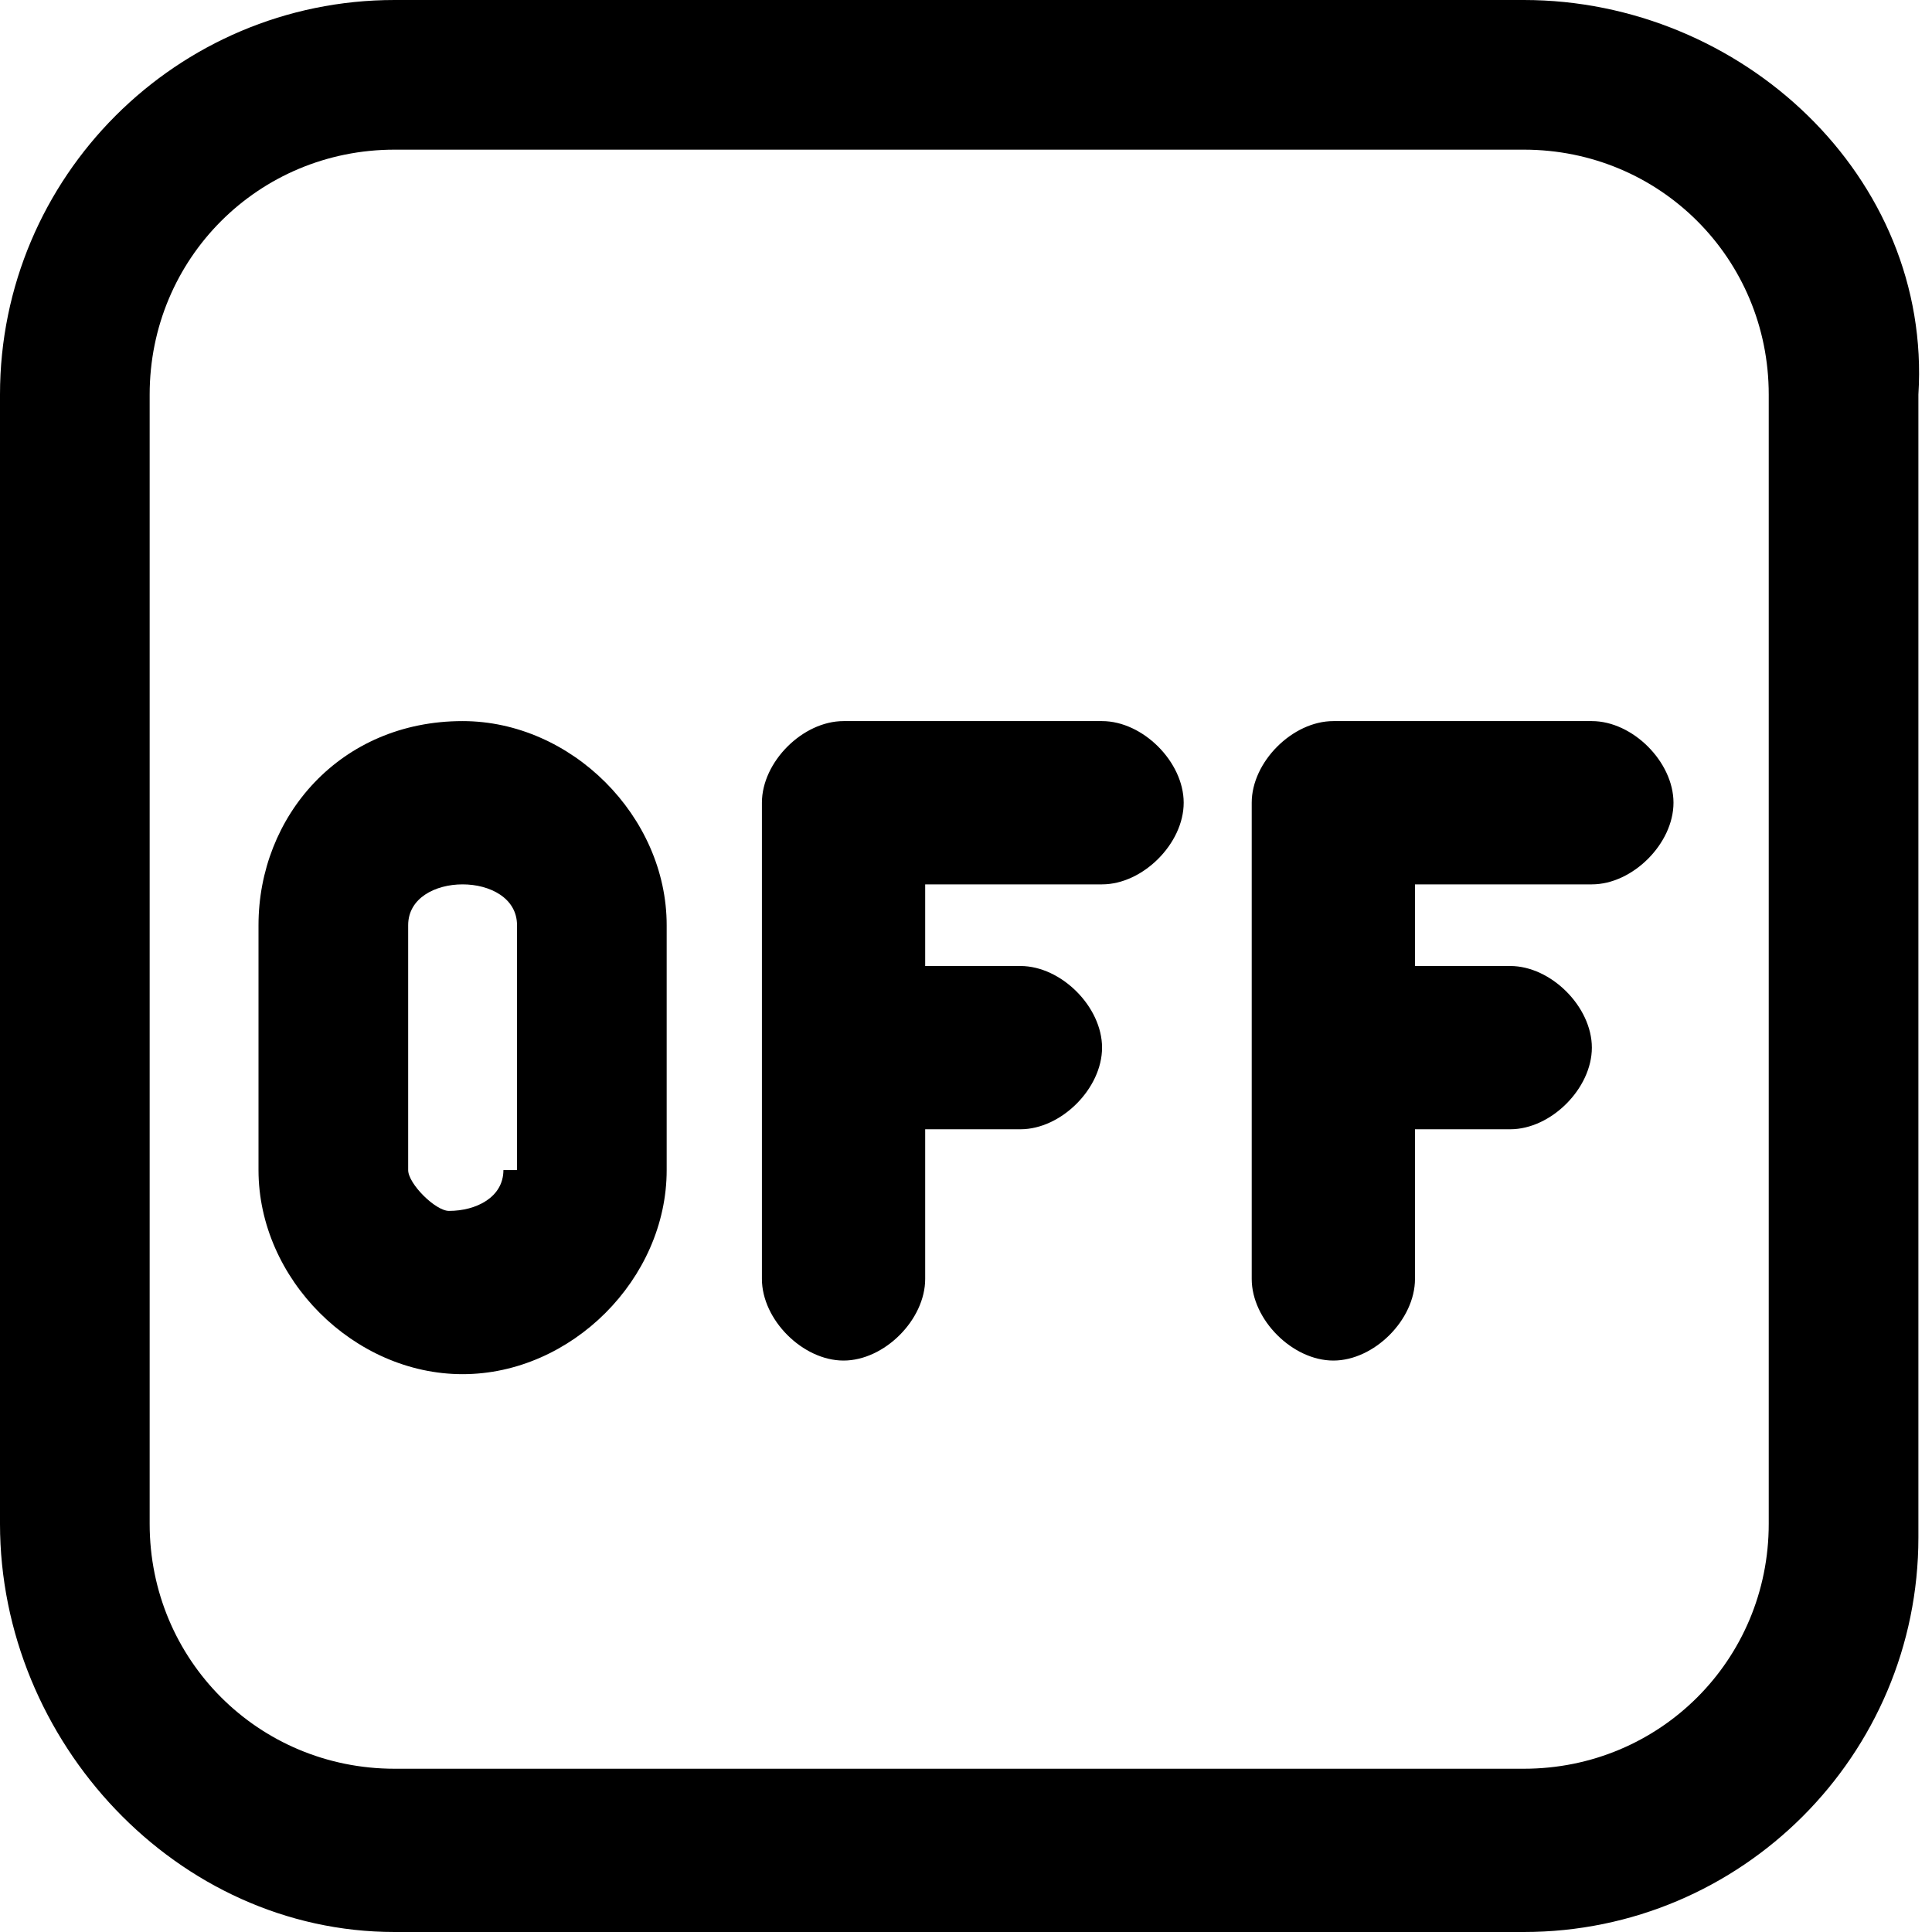
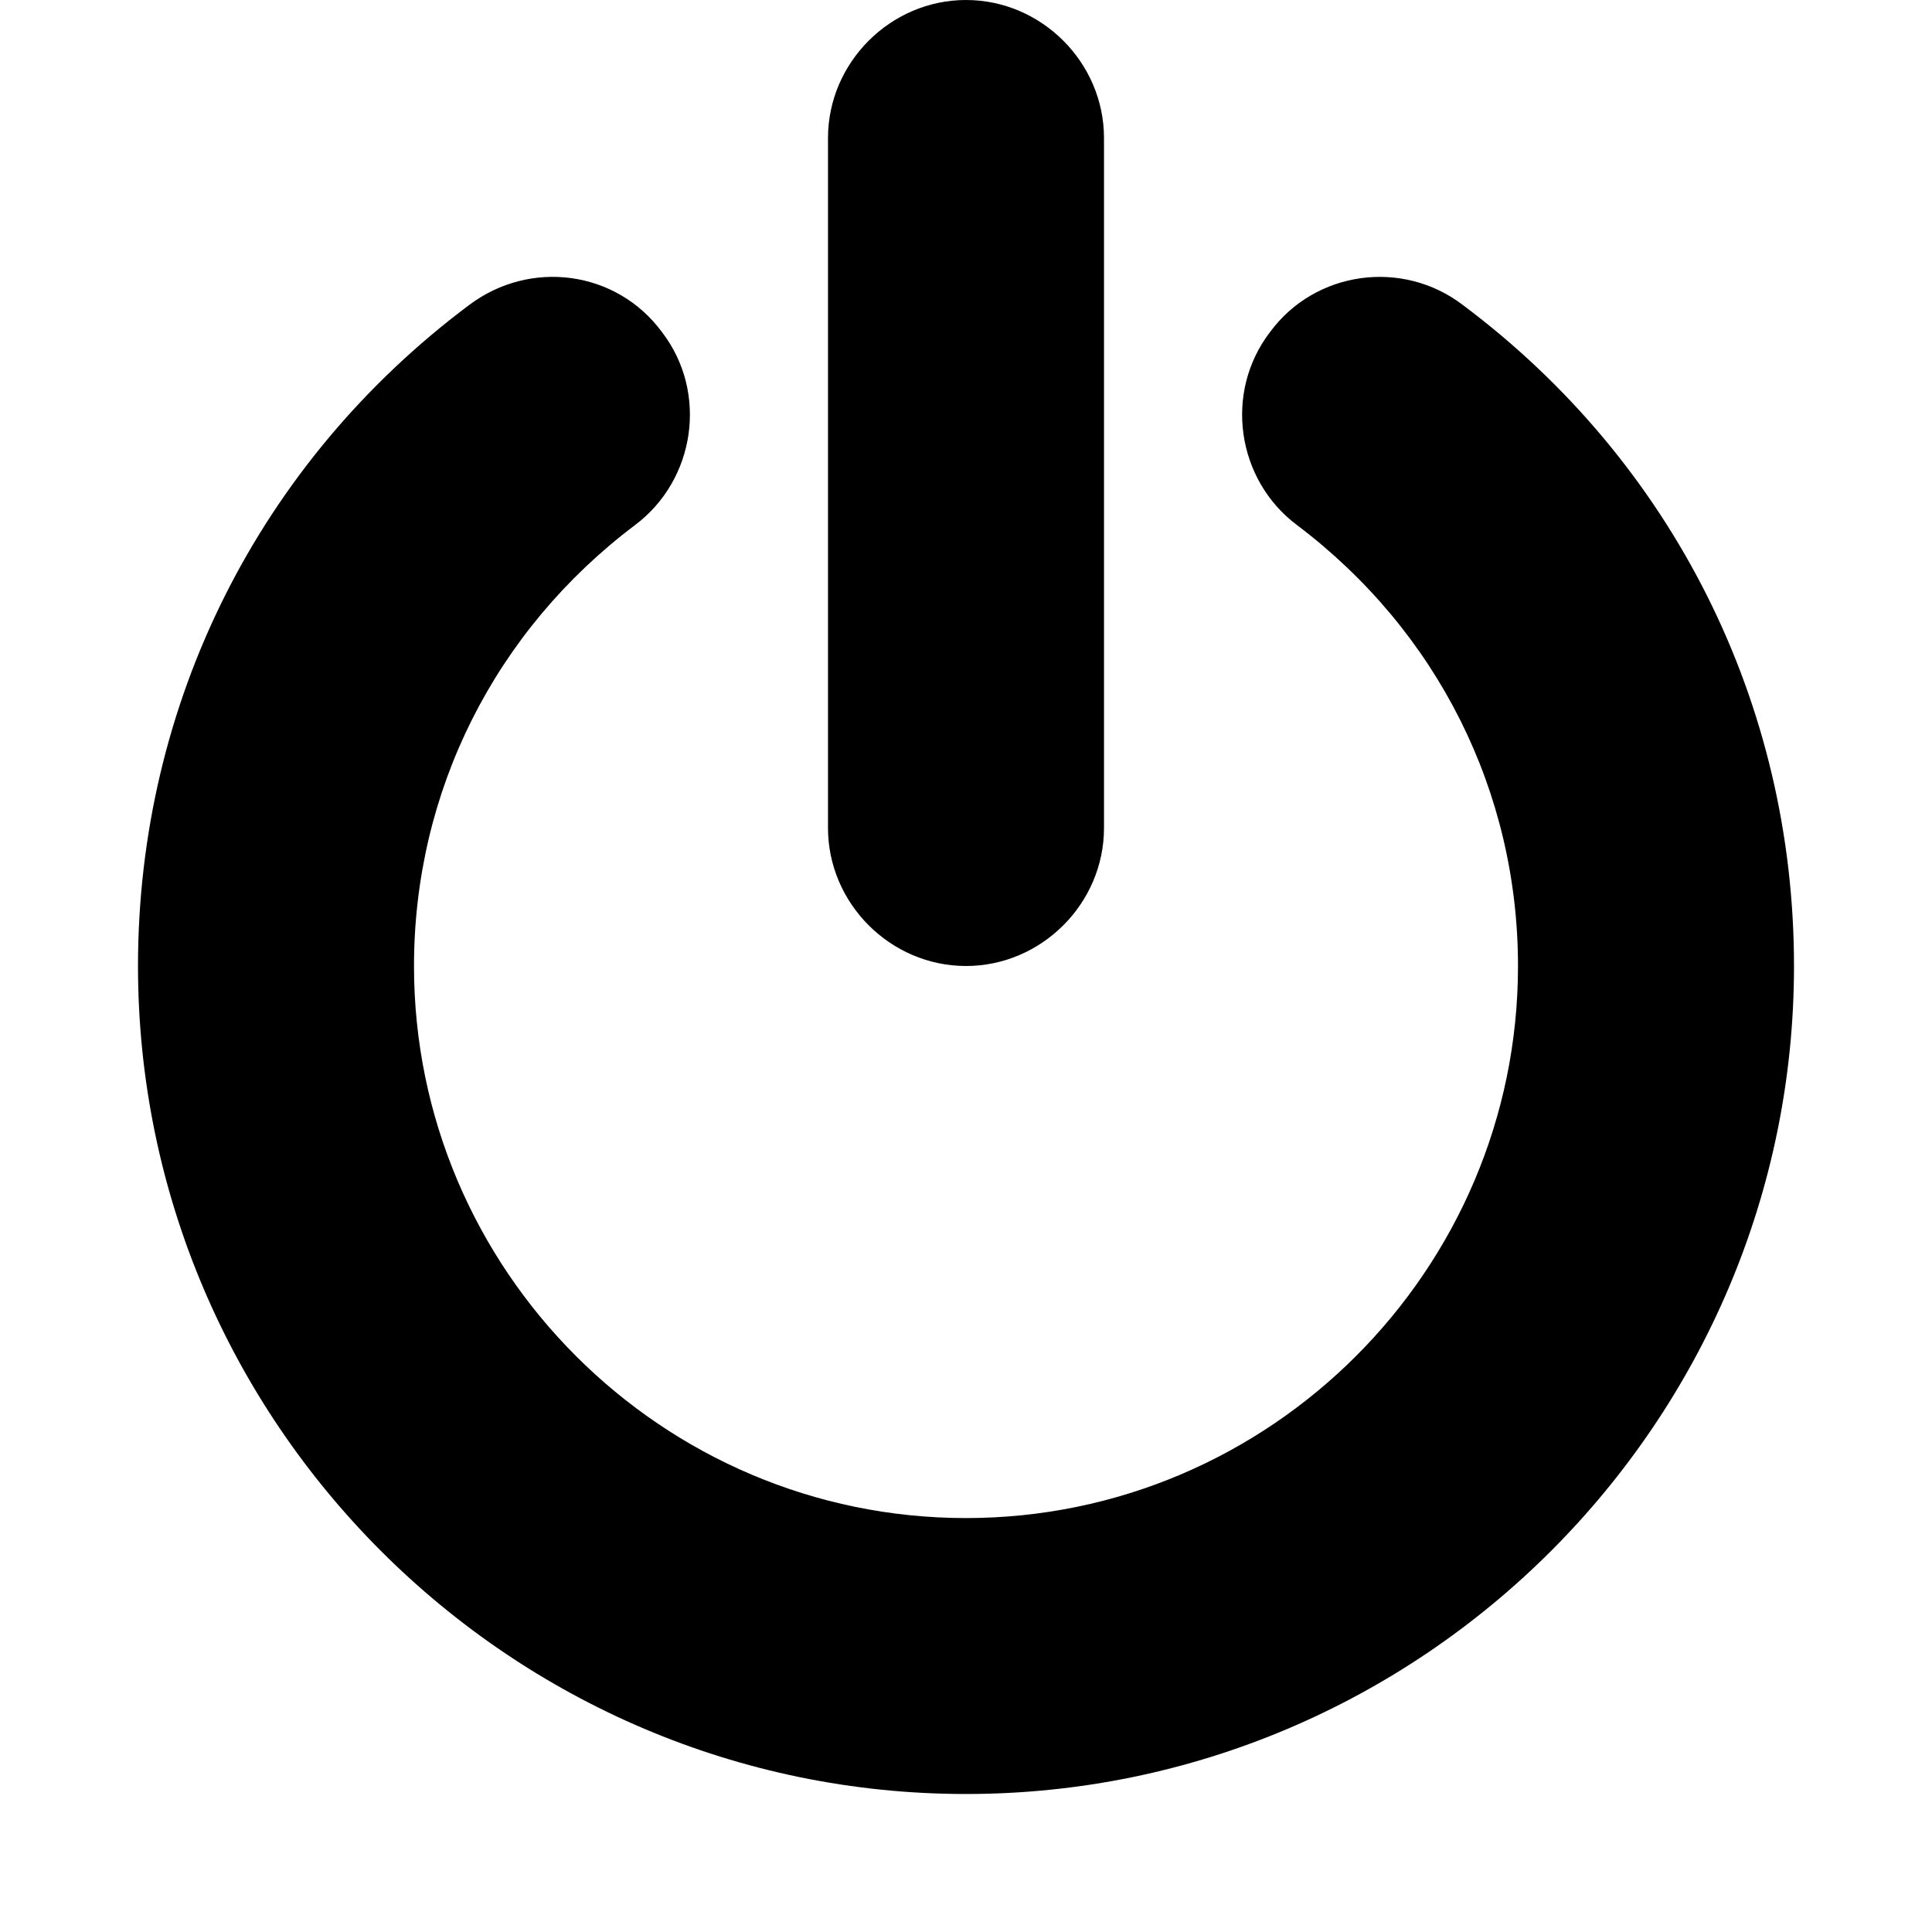
- <svg xmlns="http://www.w3.org/2000/svg" viewBox="0 0 14.2 14.2" aria-labelledby="title" width="1em" height="1em" fill="currentColor">
-   <path d="M11.2,0H2.9C1.3,0,0,1.3,0,2.9v8.3c0,1.6,1.3,3,2.9,3h8.3c1.6,0,2.9-1.3,2.9-2.9V2.9C14.2,1.3,12.8,0,11.2,0z M13,11.2  c0,1-0.8,1.8-1.8,1.8H2.9c-1,0-1.8-0.8-1.8-1.8V2.9c0-1,0.8-1.8,1.8-1.8h8.3c1,0,1.8,0.8,1.8,1.8L13,11.2L13,11.2z" />
-   <path d="M3.4,5.3C2.5,5.3,1.9,6,1.9,6.8v1.8c0,0.8,0.7,1.5,1.5,1.5s1.5-0.7,1.5-1.5V6.8C4.9,6,4.2,5.3,3.4,5.3z M3.7,8.6  c0,0.2-0.2,0.3-0.4,0.3C3.2,8.9,3,8.7,3,8.6V6.8c0-0.2,0.2-0.3,0.4-0.3c0.2,0,0.4,0.1,0.4,0.3V8.6z M8.1,5.3H6.2  c-0.3,0-0.6,0.3-0.6,0.6v3.5c0,0.3,0.3,0.6,0.6,0.6s0.6-0.3,0.6-0.6V8.3h0.7c0.3,0,0.6-0.3,0.6-0.6c0-0.3-0.3-0.6-0.6-0.6H6.8V6.5  h1.3c0.3,0,0.6-0.3,0.6-0.6C8.7,5.6,8.4,5.3,8.1,5.3z M11.7,5.3H9.8c-0.3,0-0.6,0.3-0.6,0.6v3.5c0,0.3,0.3,0.6,0.6,0.6  s0.6-0.3,0.6-0.6V8.3h0.7c0.3,0,0.6-0.3,0.6-0.6c0-0.3-0.3-0.6-0.6-0.6h-0.7V6.5h1.3c0.3,0,0.6-0.3,0.6-0.6  C12.3,5.6,12,5.3,11.7,5.3z" />
+ <svg xmlns="http://www.w3.org/2000/svg" viewBox="0 0 24 28" aria-labelledby="title" width="1em" height="1em" fill="currentColor">
+   <path d="M24 14c0 6.609-5.391 12-12 12s-12-5.391-12-12c0-3.797 1.75-7.297 4.797-9.578 0.891-0.672 2.141-0.5 2.797 0.391 0.672 0.875 0.484 2.141-0.391 2.797-2.031 1.531-3.203 3.859-3.203 6.391 0 4.406 3.594 8 8 8s8-3.594 8-8c0-2.531-1.172-4.859-3.203-6.391-0.875-0.656-1.062-1.922-0.391-2.797 0.656-0.891 1.922-1.062 2.797-0.391 3.047 2.281 4.797 5.781 4.797 9.578zM14 2v10c0 1.094-0.906 2-2 2s-2-0.906-2-2v-10c0-1.094 0.906-2 2-2s2 0.906 2 2z" />
</svg>
